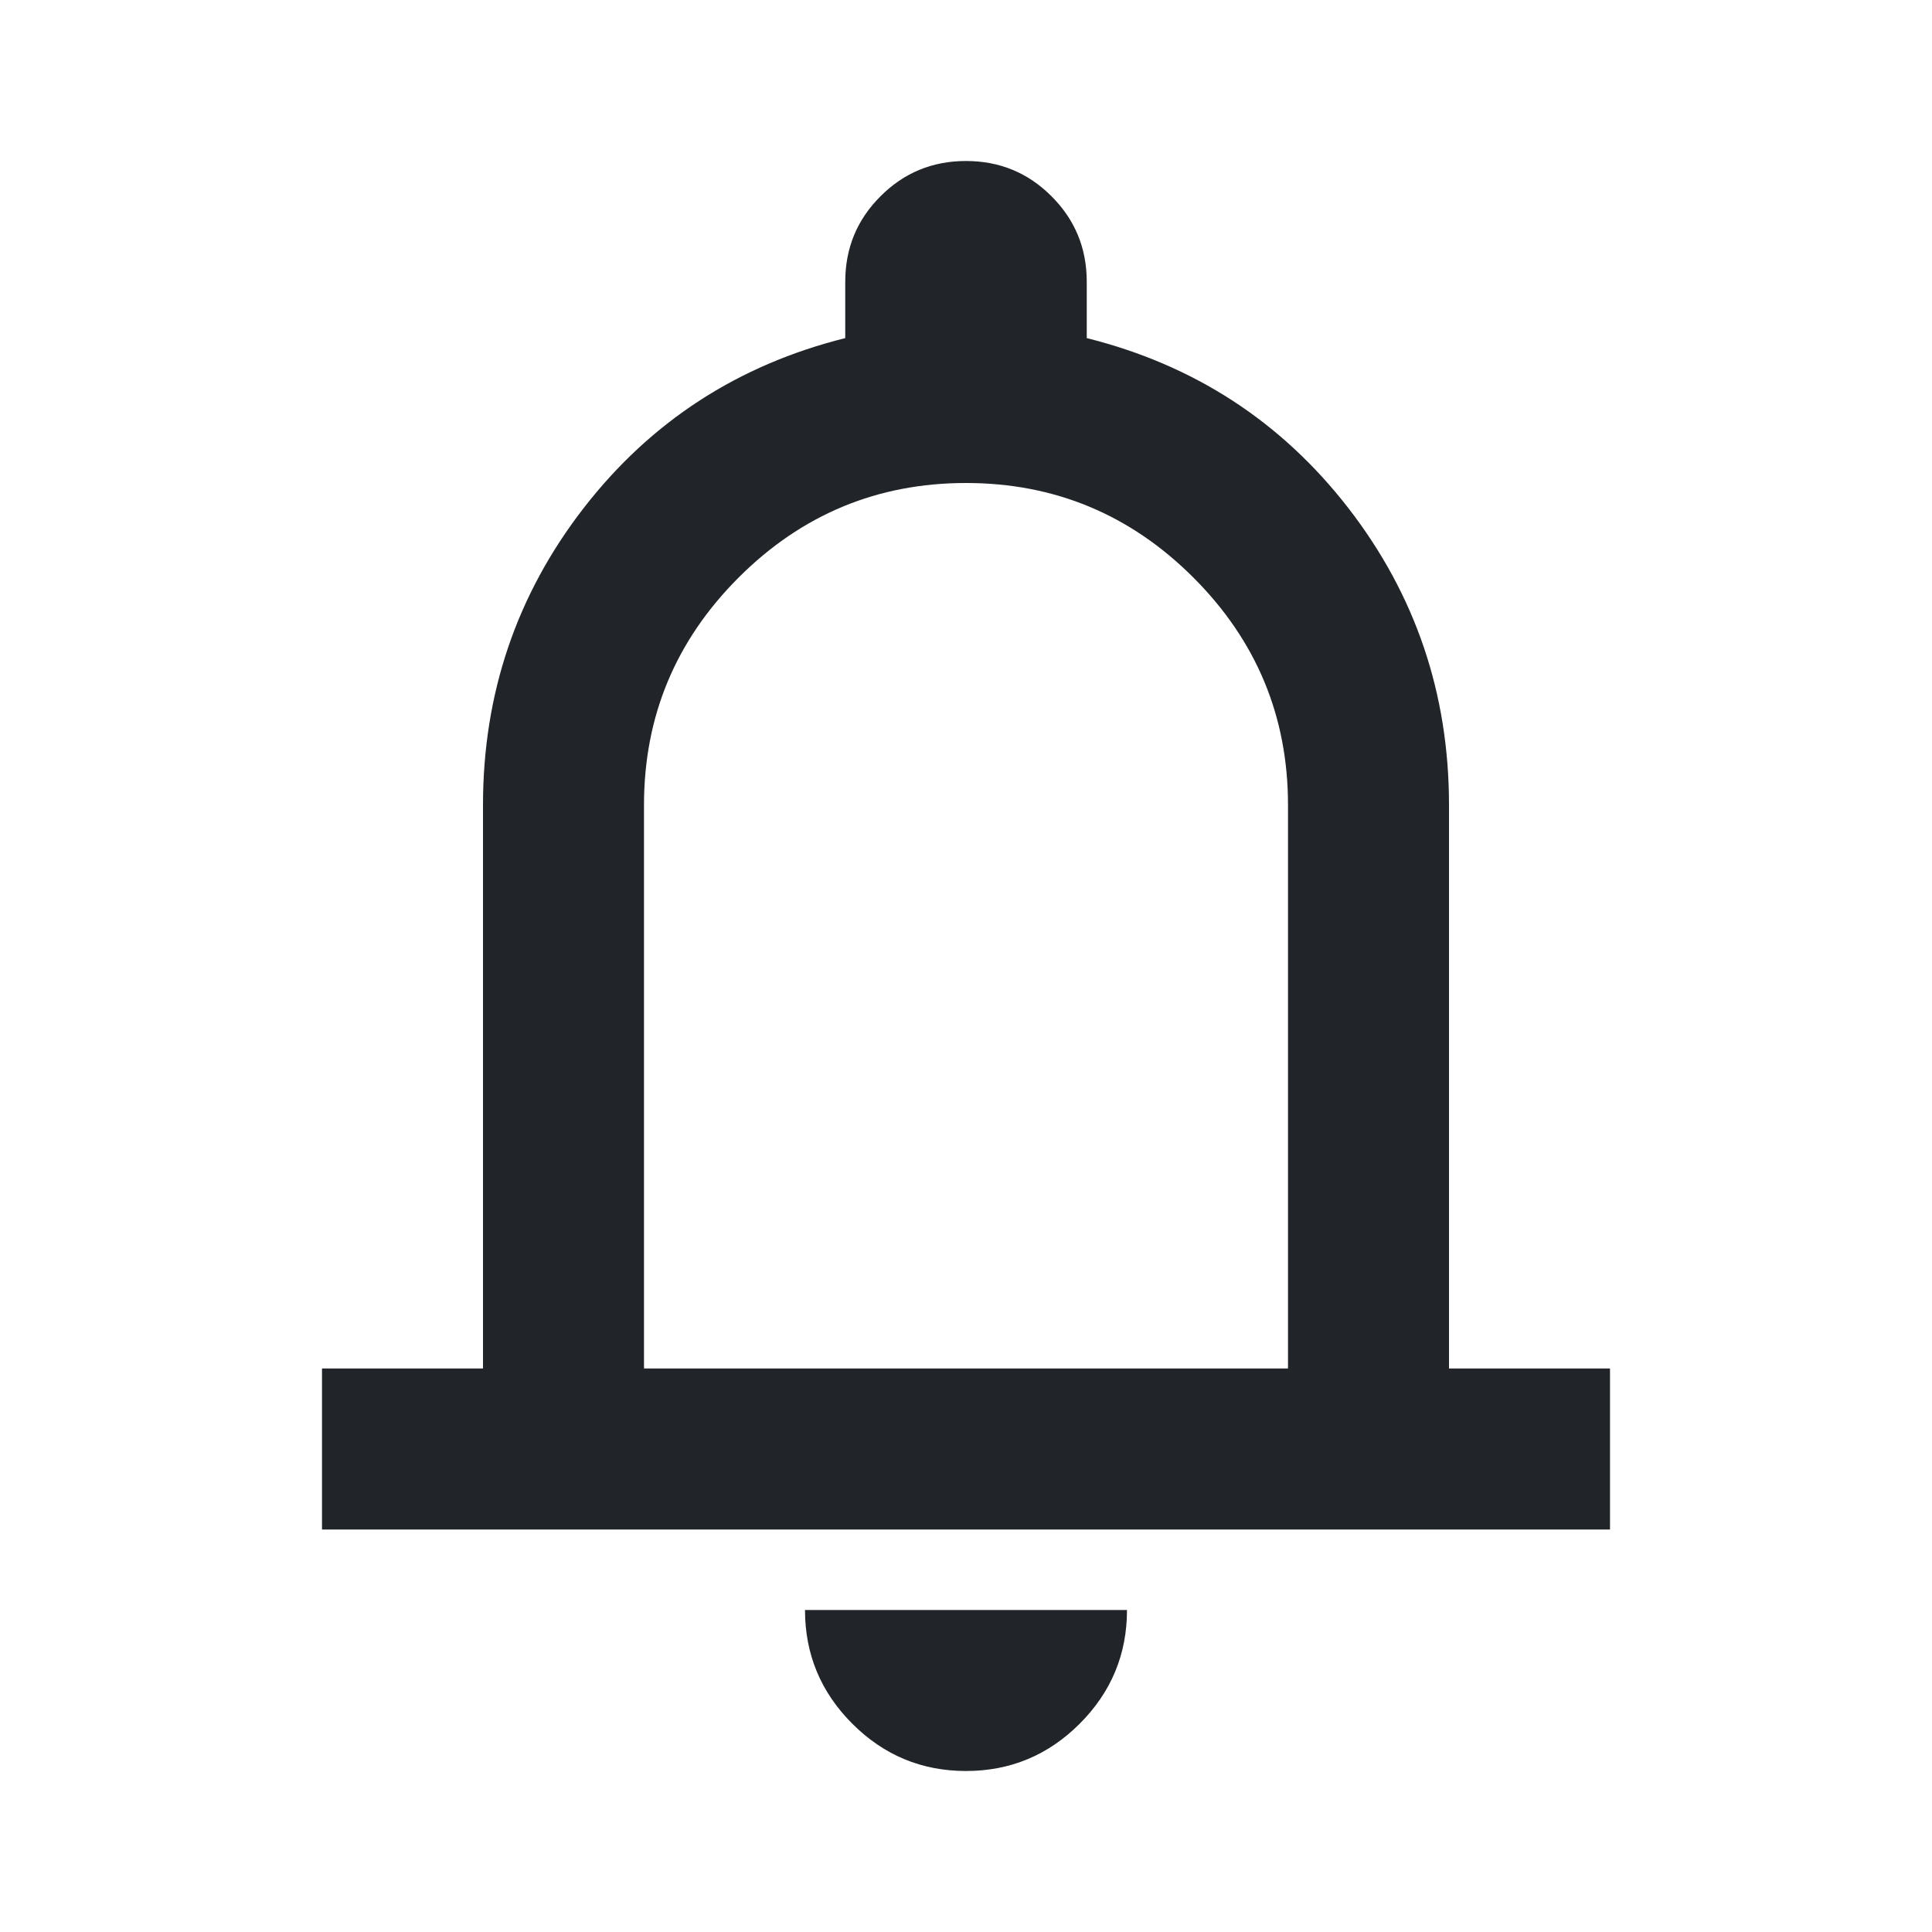
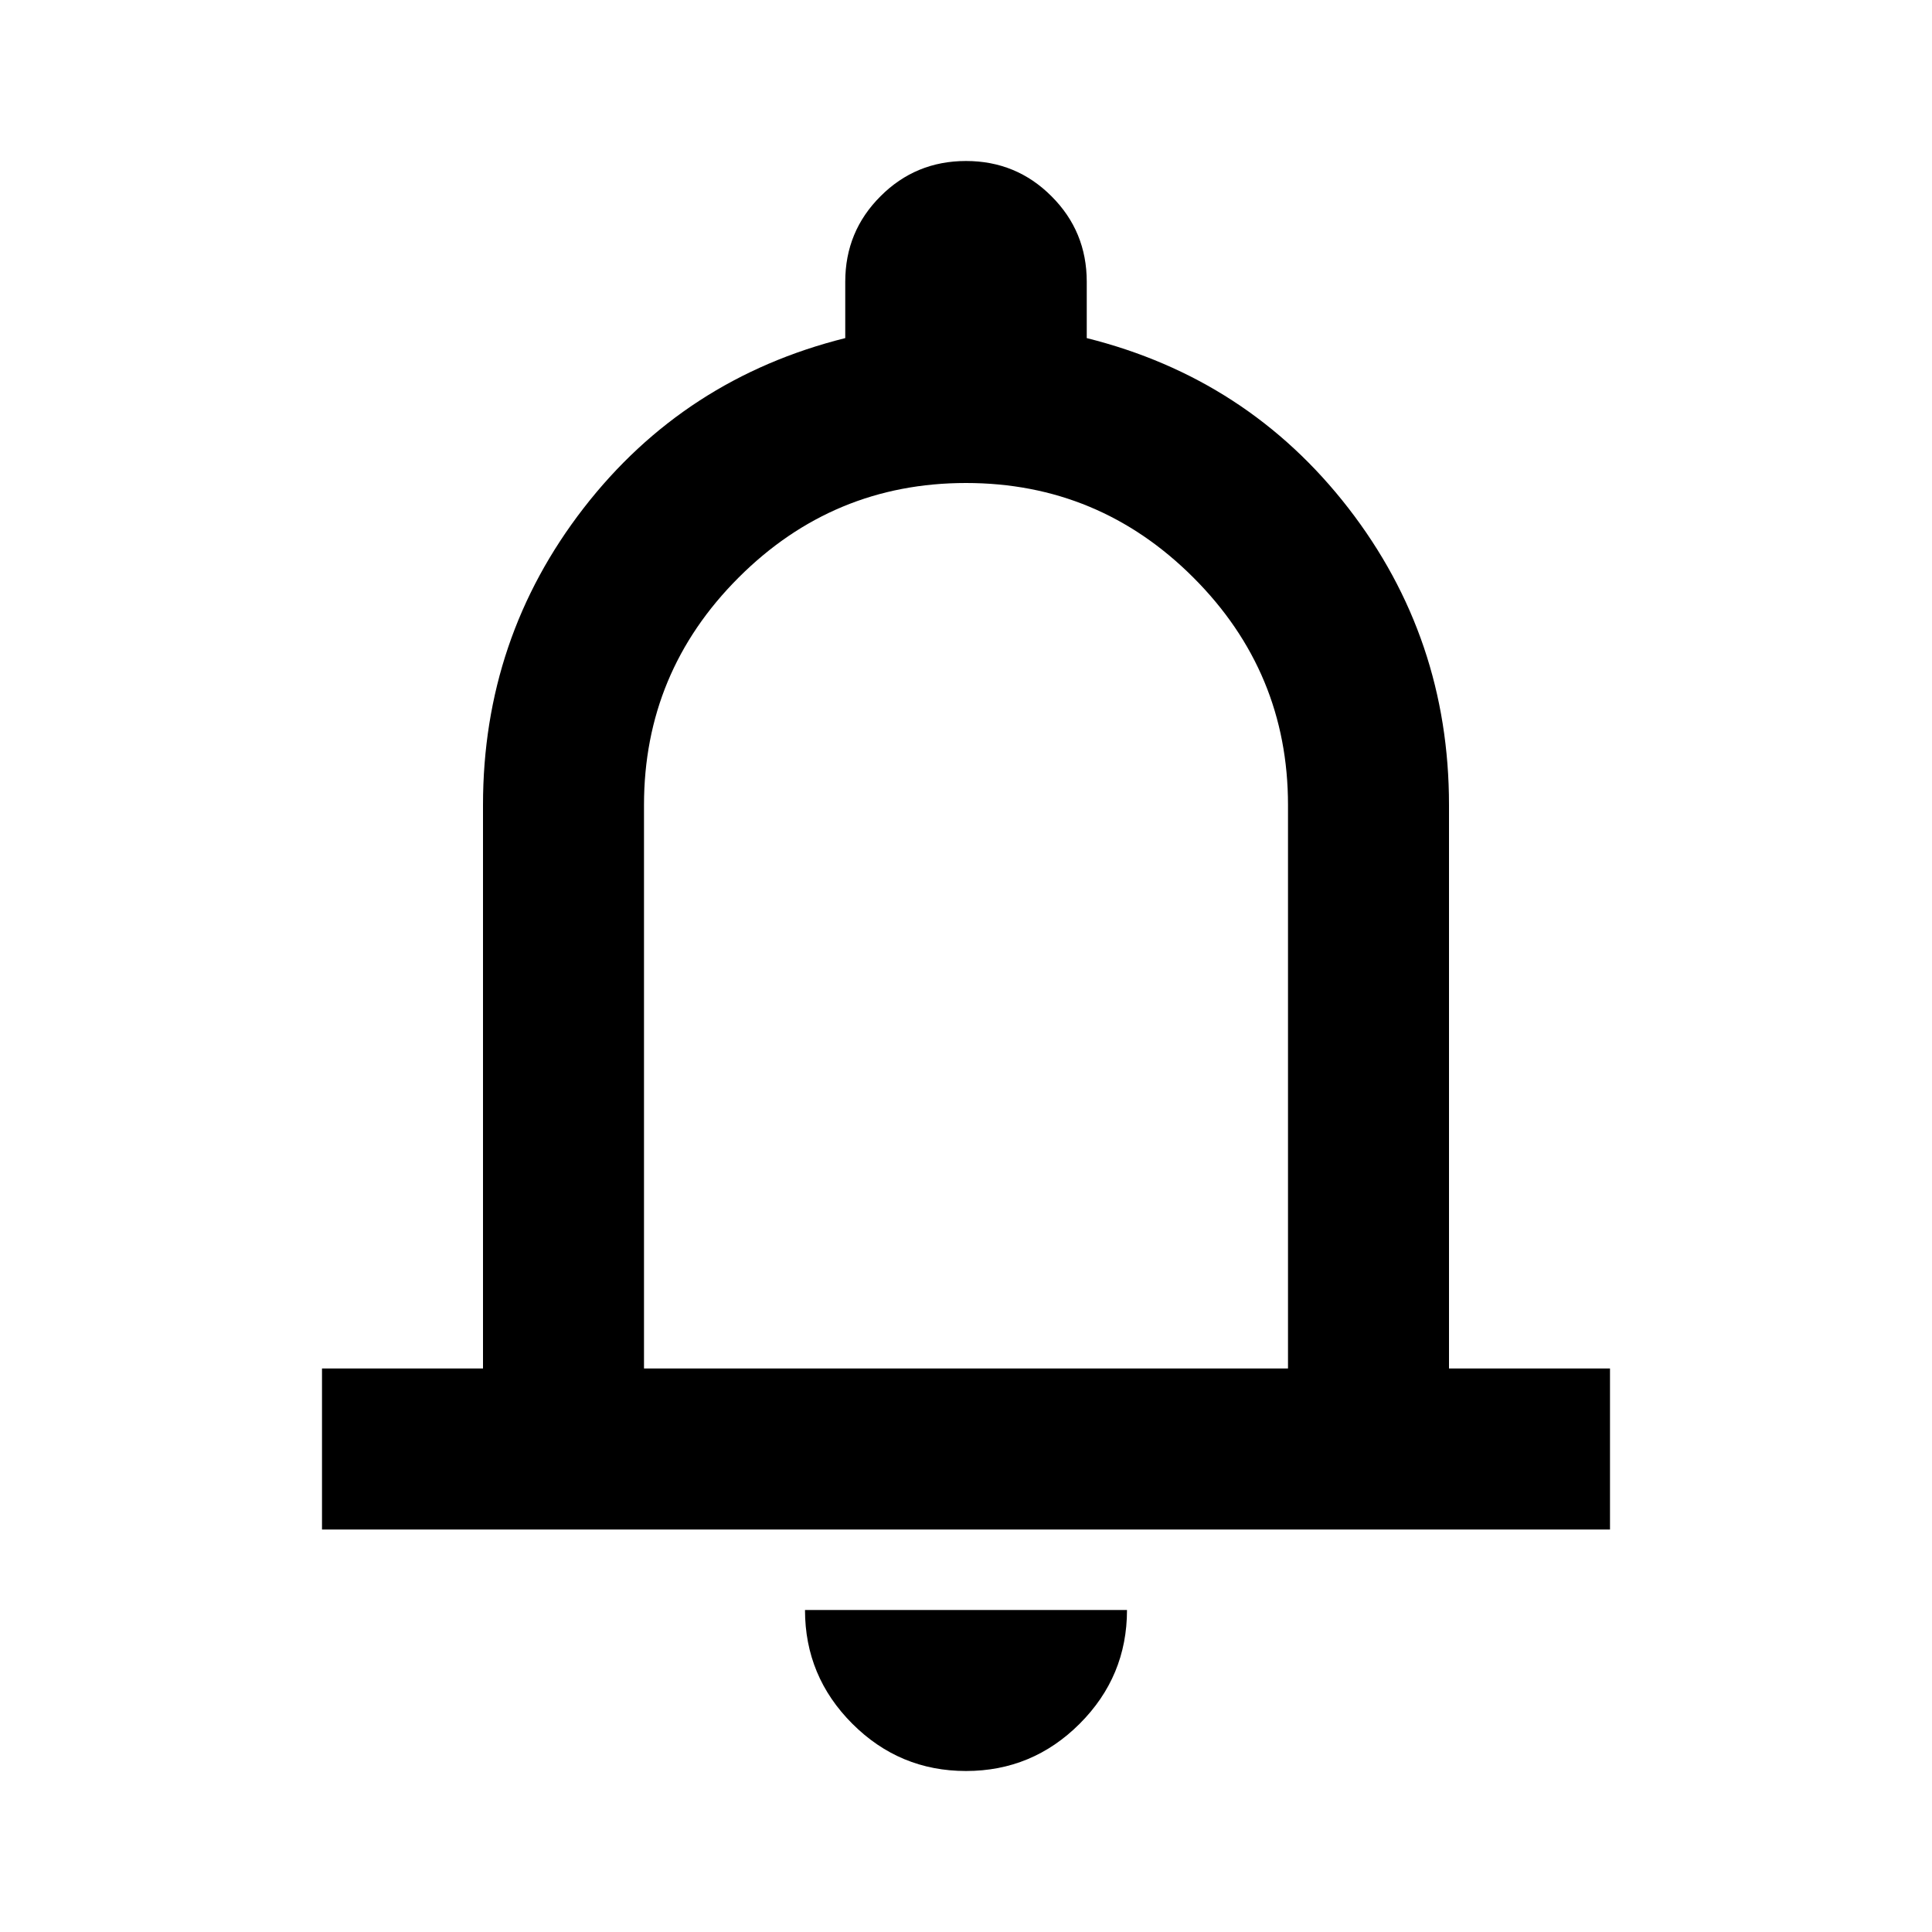
- <svg xmlns="http://www.w3.org/2000/svg" width="24" height="24" viewBox="0 0 24 24" fill="none">
+ <svg xmlns="http://www.w3.org/2000/svg" width="24" height="24" viewBox="0 0 24 24">
  <g id="Icon_Notification">
-     <path id="notifications" d="M4 19V17H6V10C6 8.617 6.417 7.388 7.25 6.312C8.083 5.237 9.167 4.533 10.5 4.2V3.5C10.5 3.083 10.646 2.729 10.938 2.438C11.229 2.146 11.583 2 12 2C12.417 2 12.771 2.146 13.062 2.438C13.354 2.729 13.5 3.083 13.5 3.5V4.2C14.833 4.533 15.917 5.237 16.75 6.312C17.583 7.388 18 8.617 18 10V17H20V19H4ZM12 22C11.45 22 10.979 21.804 10.588 21.413C10.196 21.021 10 20.55 10 20H14C14 20.55 13.804 21.021 13.412 21.413C13.021 21.804 12.55 22 12 22ZM8 17H16V10C16 8.9 15.608 7.958 14.825 7.175C14.042 6.392 13.1 6 12 6C10.9 6 9.958 6.392 9.175 7.175C8.392 7.958 8 8.9 8 10V17Z" fill="#212529" />
+     <path id="notifications" d="M4 19V17H6V10C6 8.617 6.417 7.388 7.25 6.312C8.083 5.237 9.167 4.533 10.5 4.2V3.5C10.5 3.083 10.646 2.729 10.938 2.438C11.229 2.146 11.583 2 12 2C12.417 2 12.771 2.146 13.062 2.438C13.354 2.729 13.5 3.083 13.5 3.5V4.2C14.833 4.533 15.917 5.237 16.75 6.312C17.583 7.388 18 8.617 18 10V17H20V19H4ZM12 22C11.45 22 10.979 21.804 10.588 21.413C10.196 21.021 10 20.55 10 20H14C14 20.55 13.804 21.021 13.412 21.413C13.021 21.804 12.55 22 12 22ZM8 17H16V10C16 8.9 15.608 7.958 14.825 7.175C14.042 6.392 13.1 6 12 6C10.9 6 9.958 6.392 9.175 7.175C8.392 7.958 8 8.9 8 10V17Z" fill="currentColor" />
  </g>
</svg>
